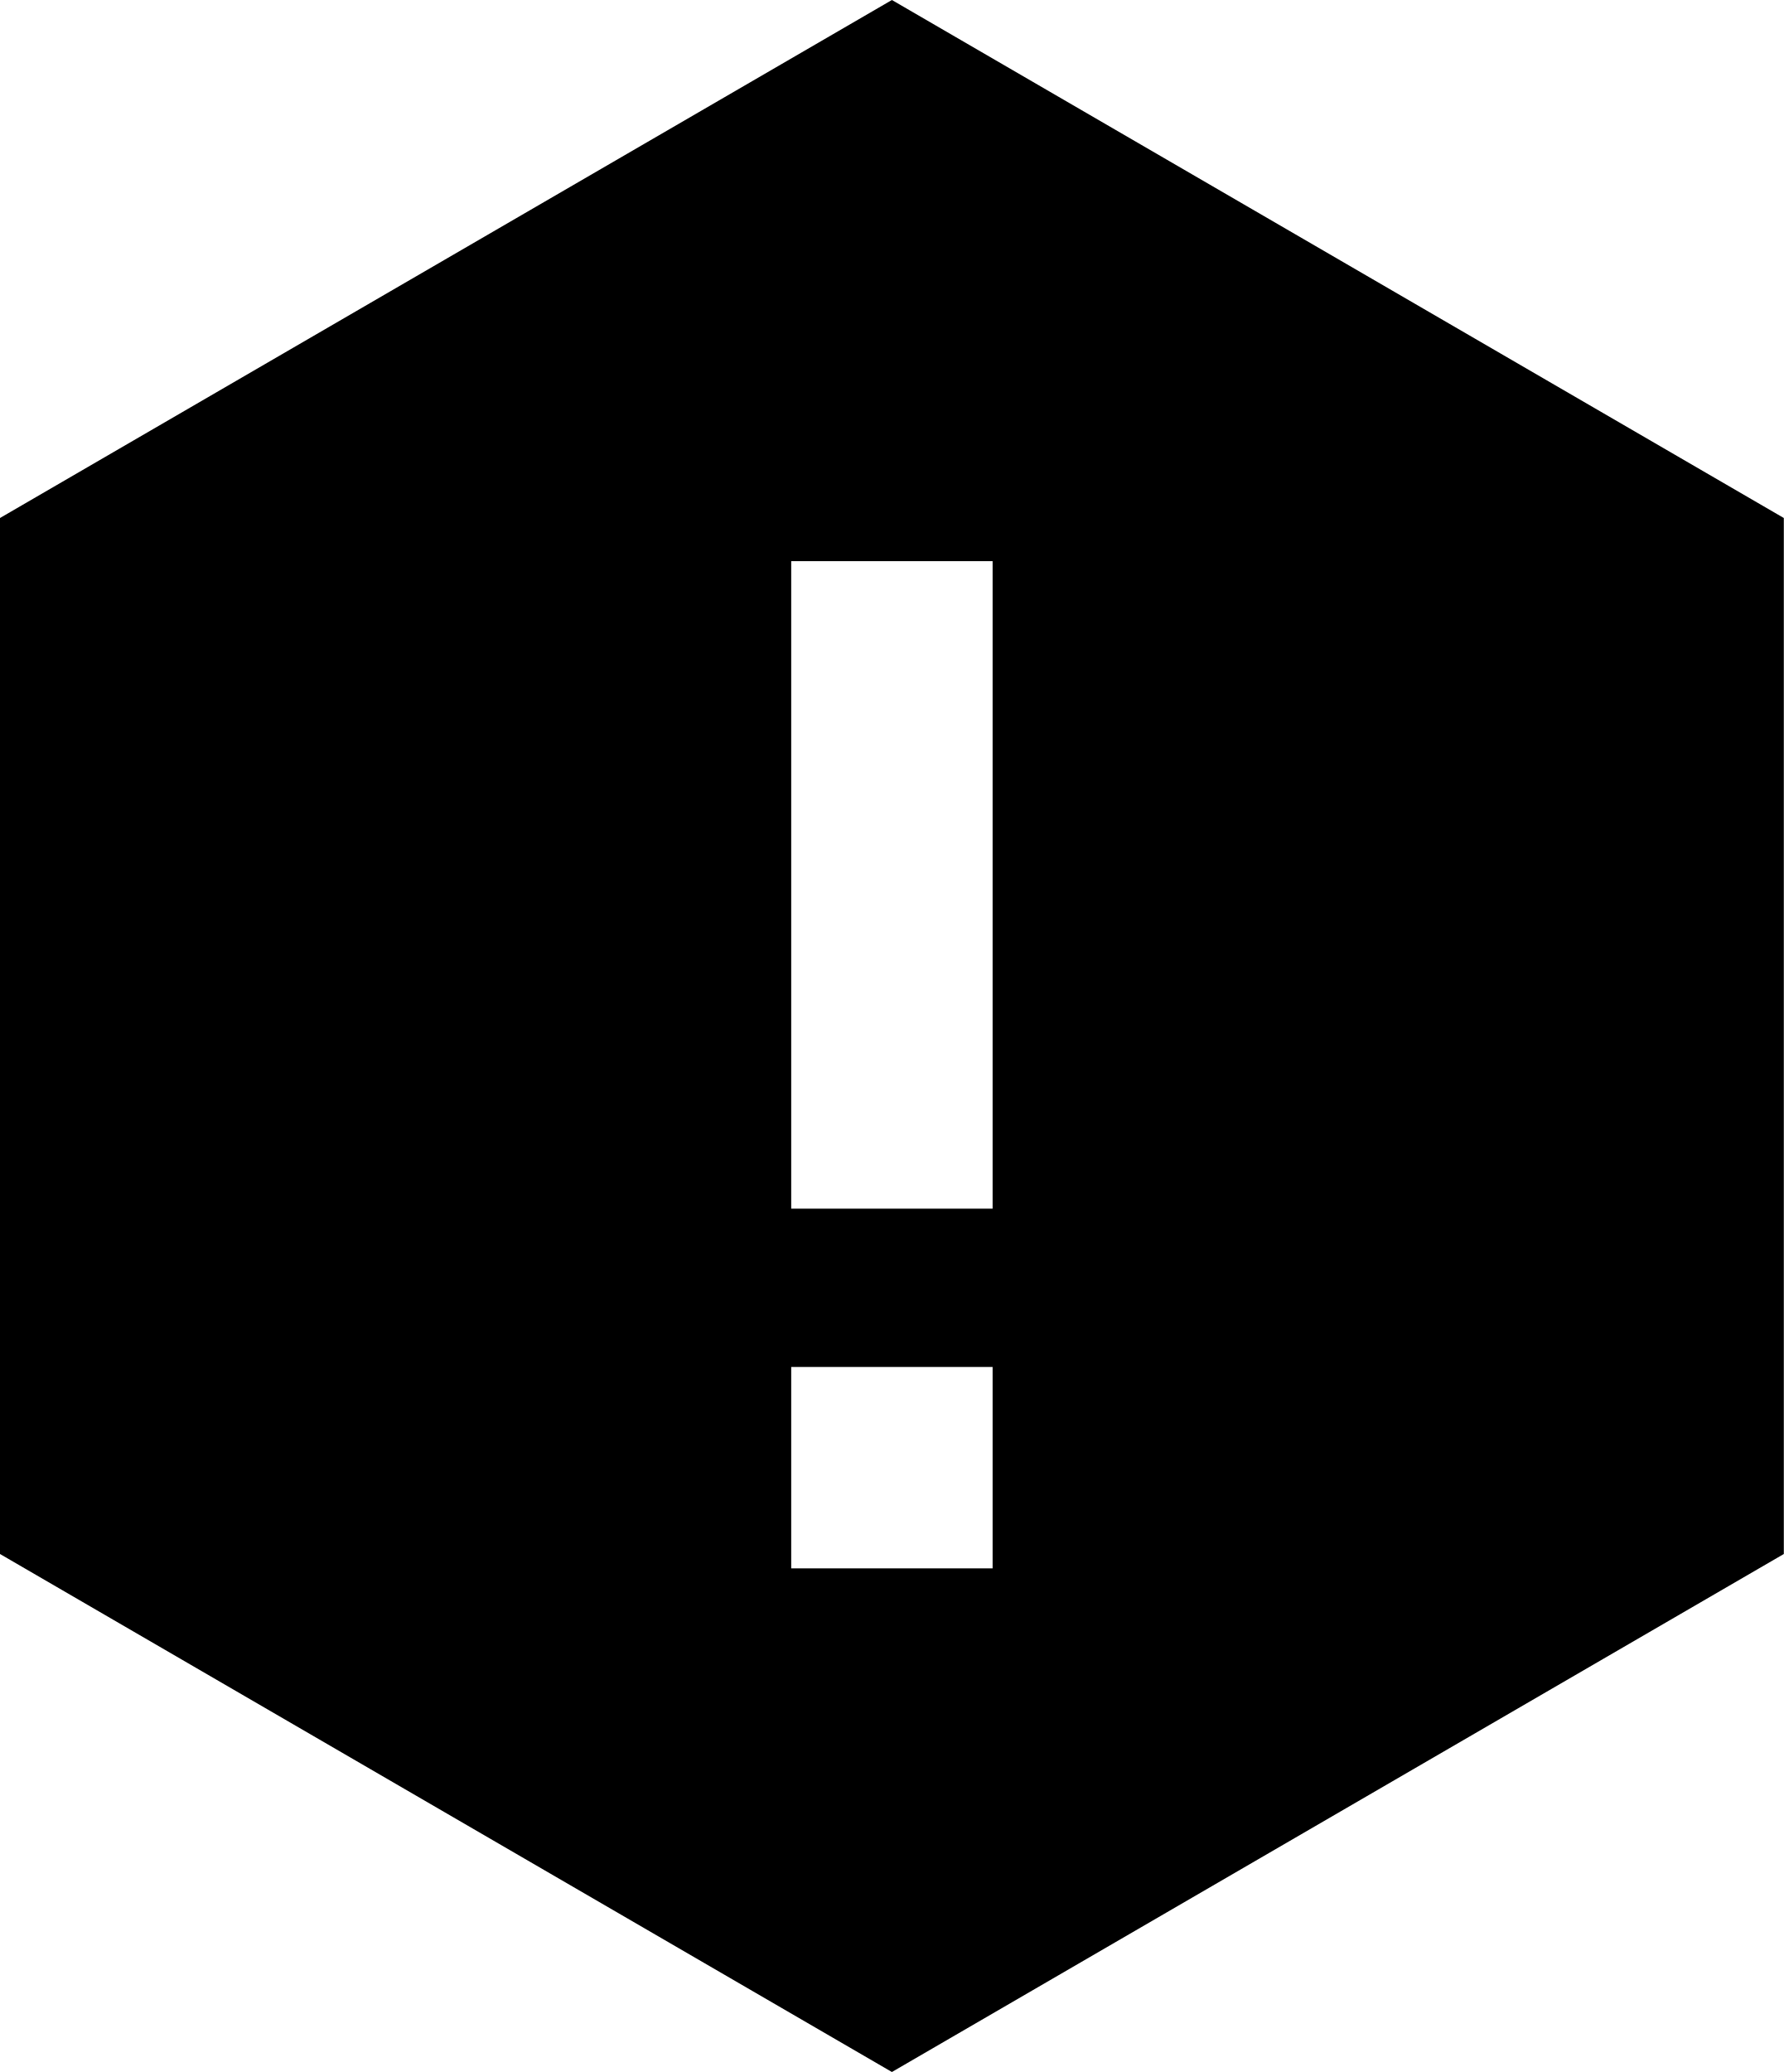
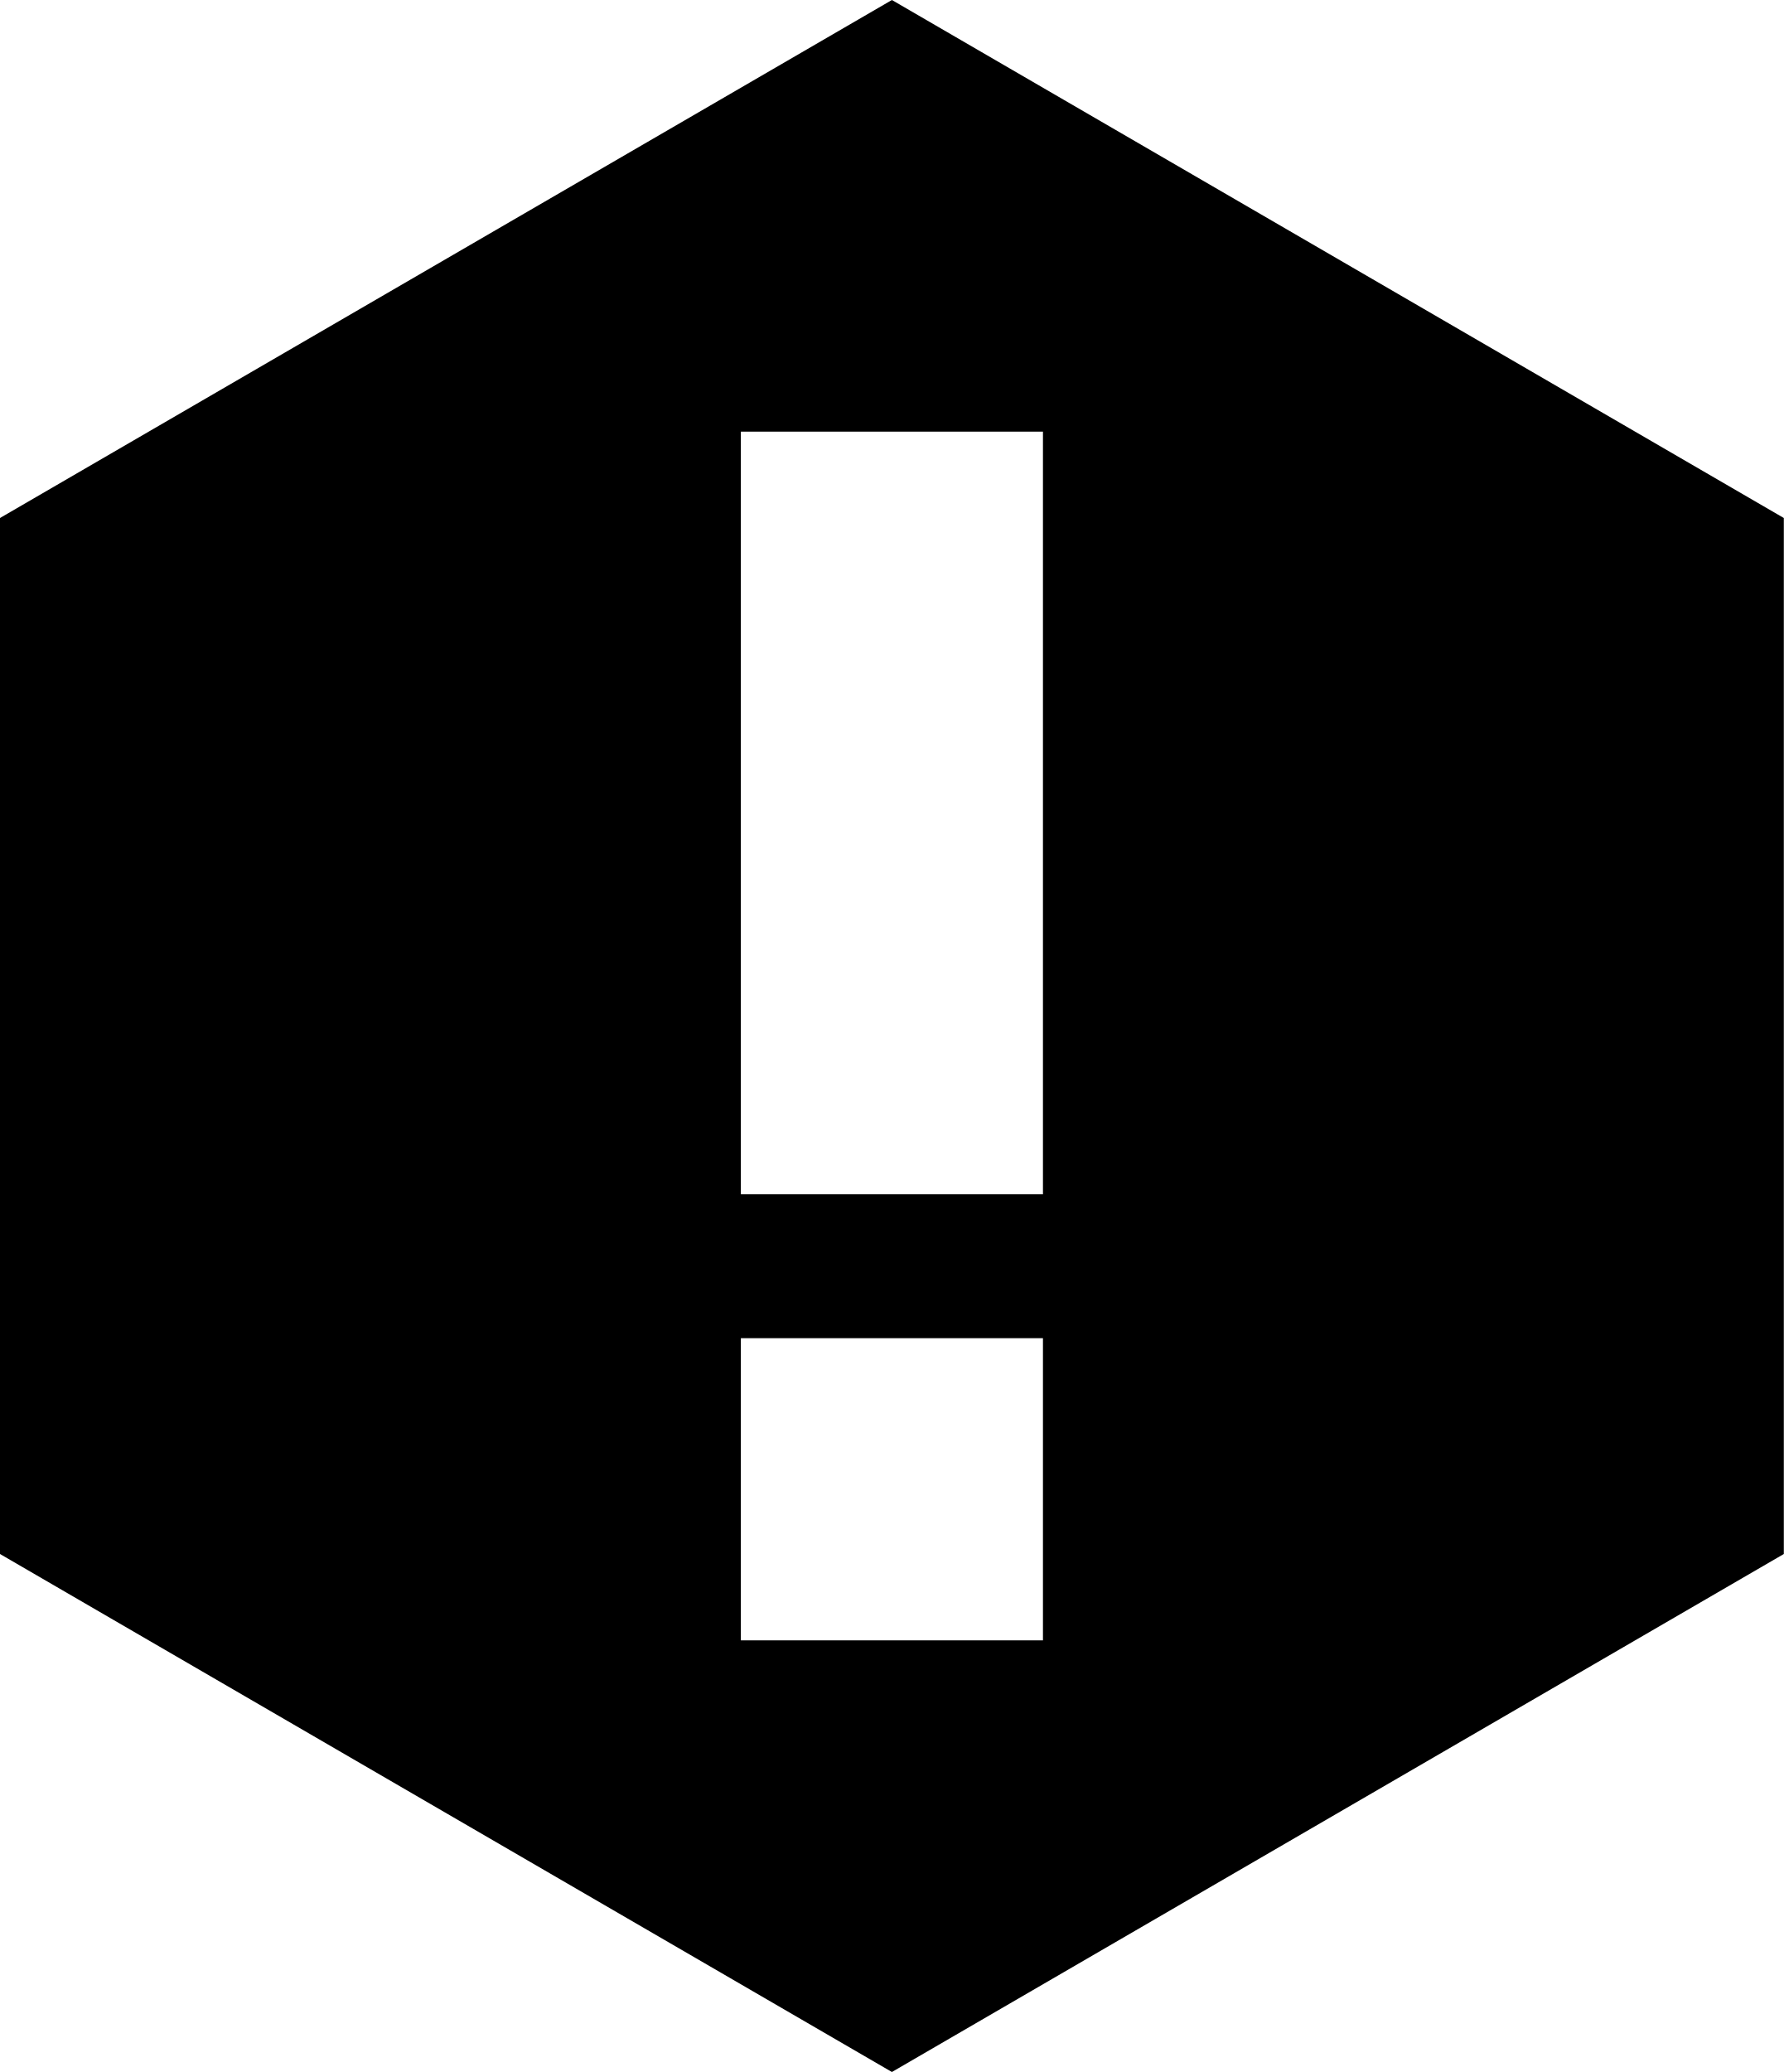
<svg xmlns="http://www.w3.org/2000/svg" viewBox="2.6 1.6 24.8 28.8" width="24.8" height="28.8">
-   <path fill="#000000" fill-rule="evenodd" d="M15 1.6L27.4 8.8V23.2L15 30.4L2.6 23.2V8.8ZM13.6 9.4V18.4H16.4V9.4ZM13.6 20.6V23.4H16.4V20.6Z" />
+   <path fill="#000000" fill-rule="evenodd" d="M15 1.6L27.4 8.8V23.2L15 30.4L2.6 23.2V8.8ZM12.9 7.6V18.2H17.1V7.6ZM12.9 20.2V24.4H17.1V20.2Z" />
</svg>
